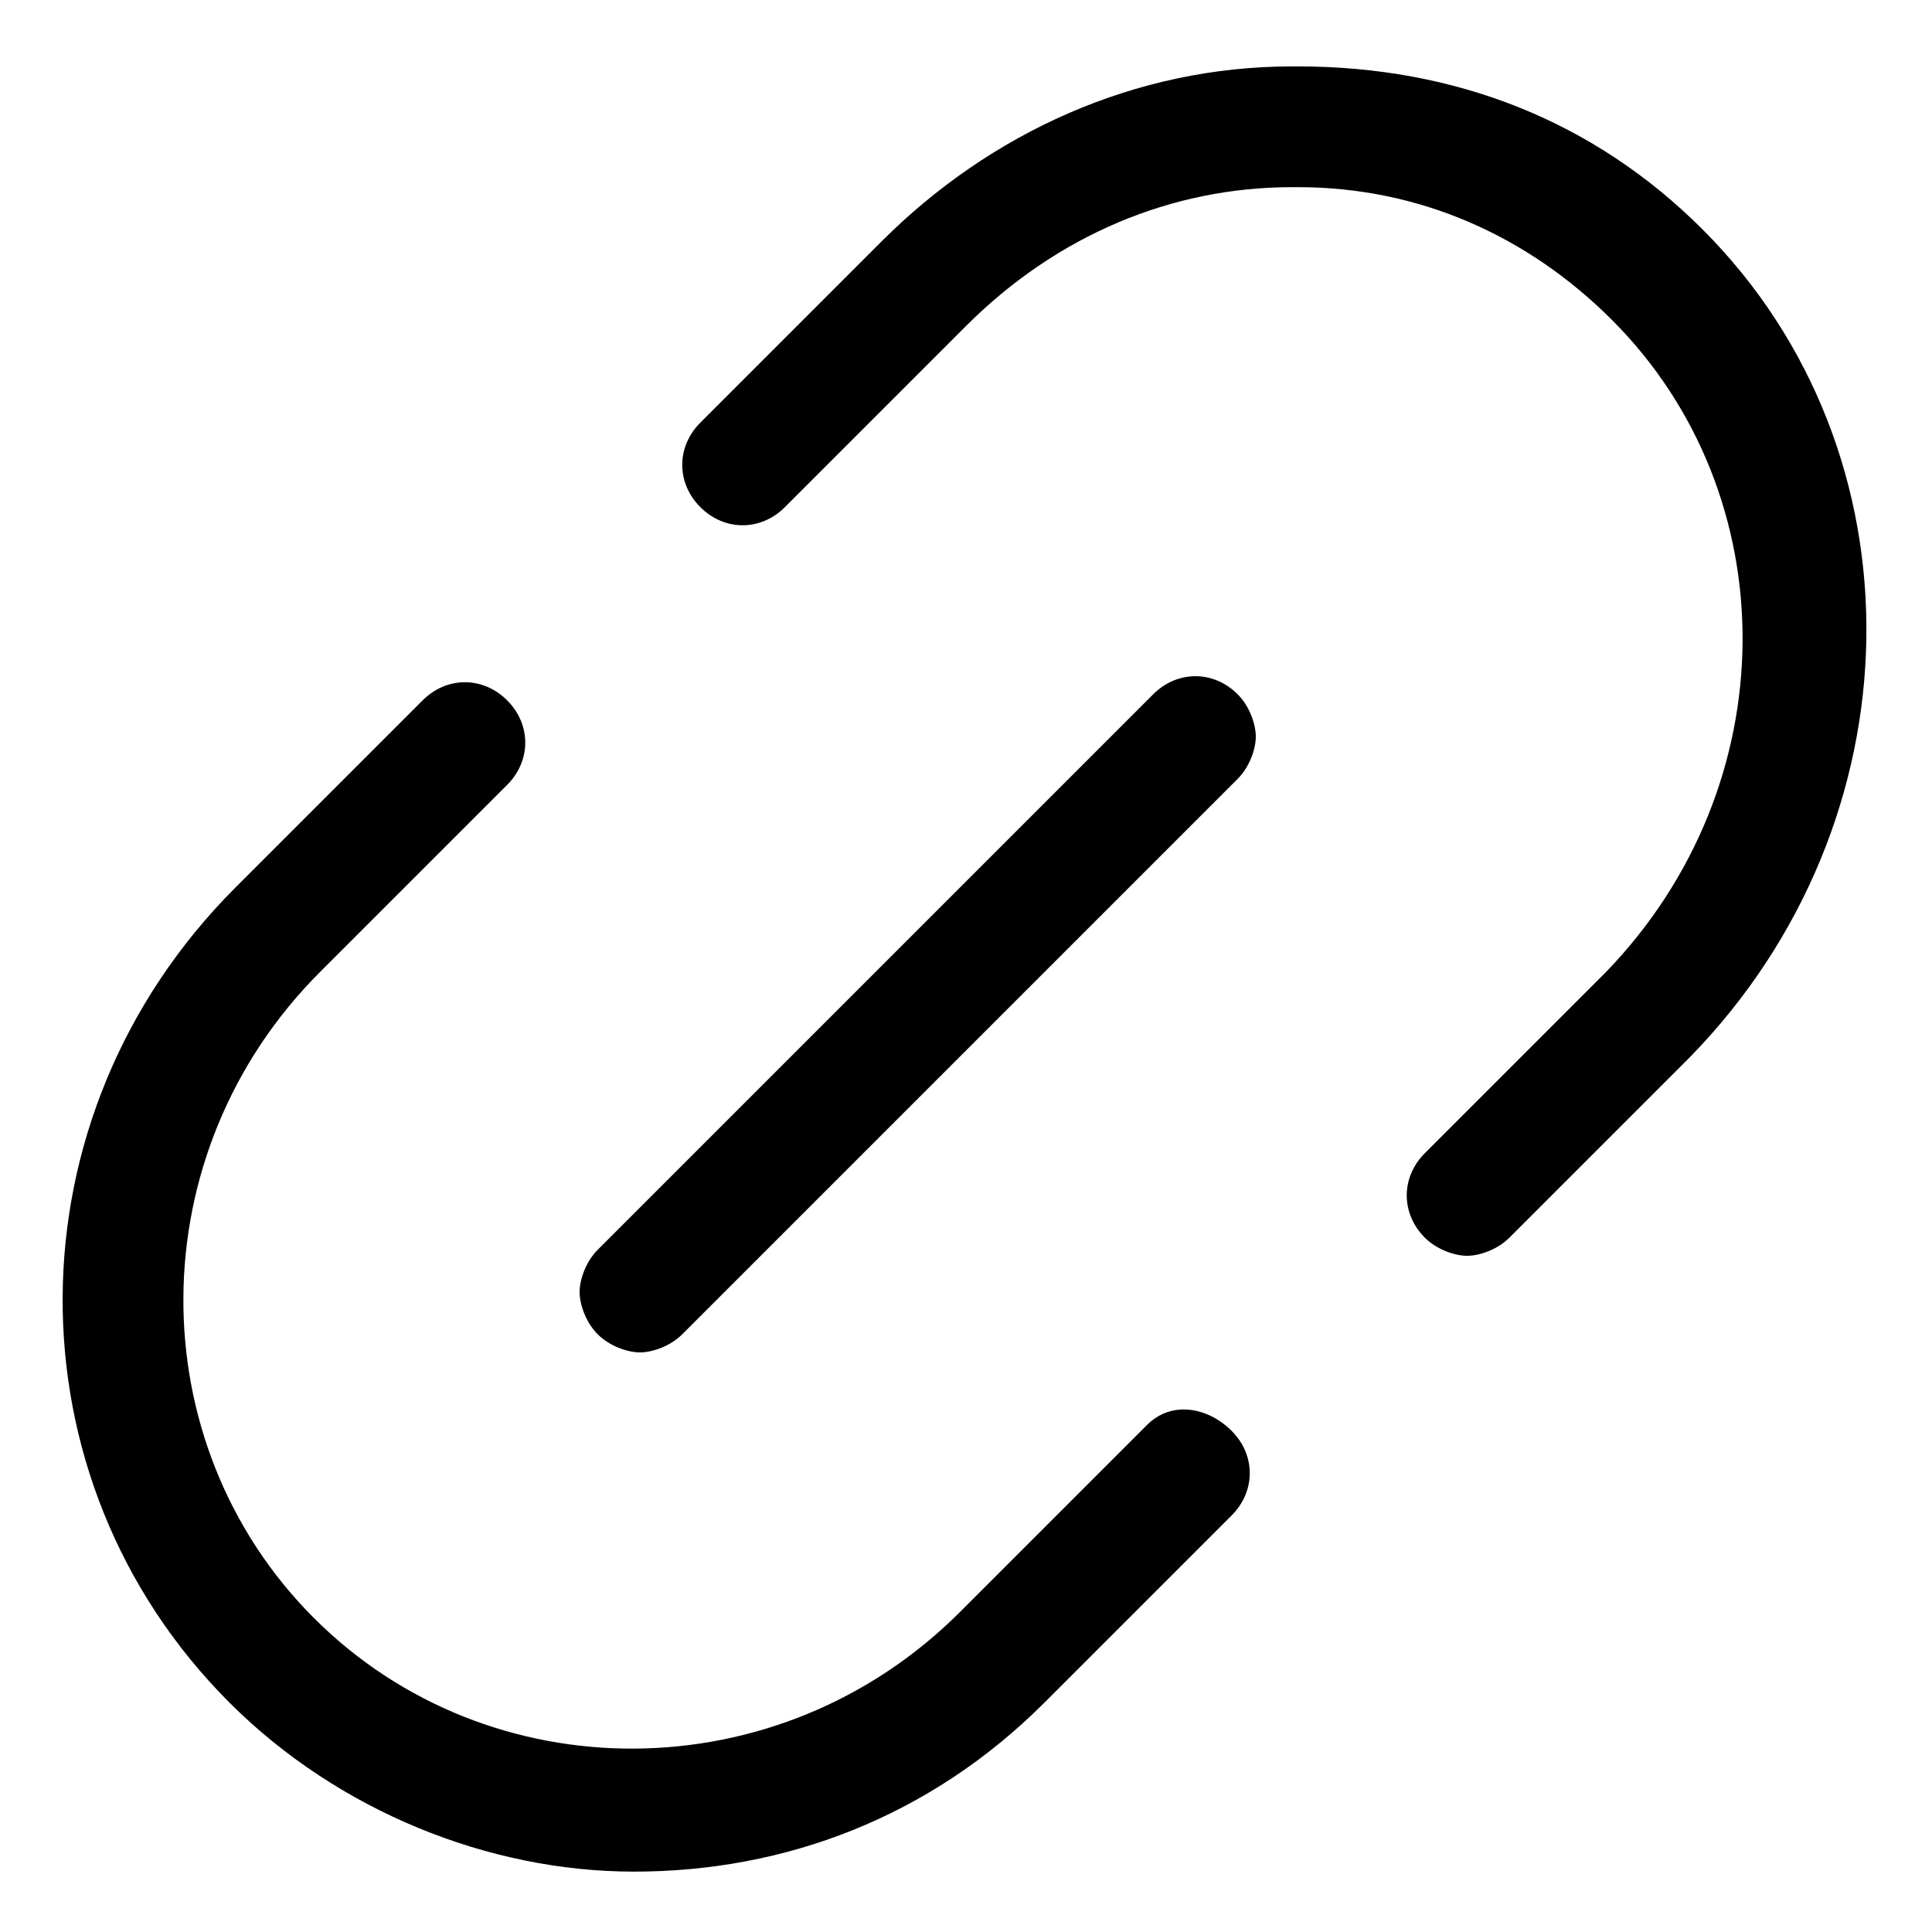
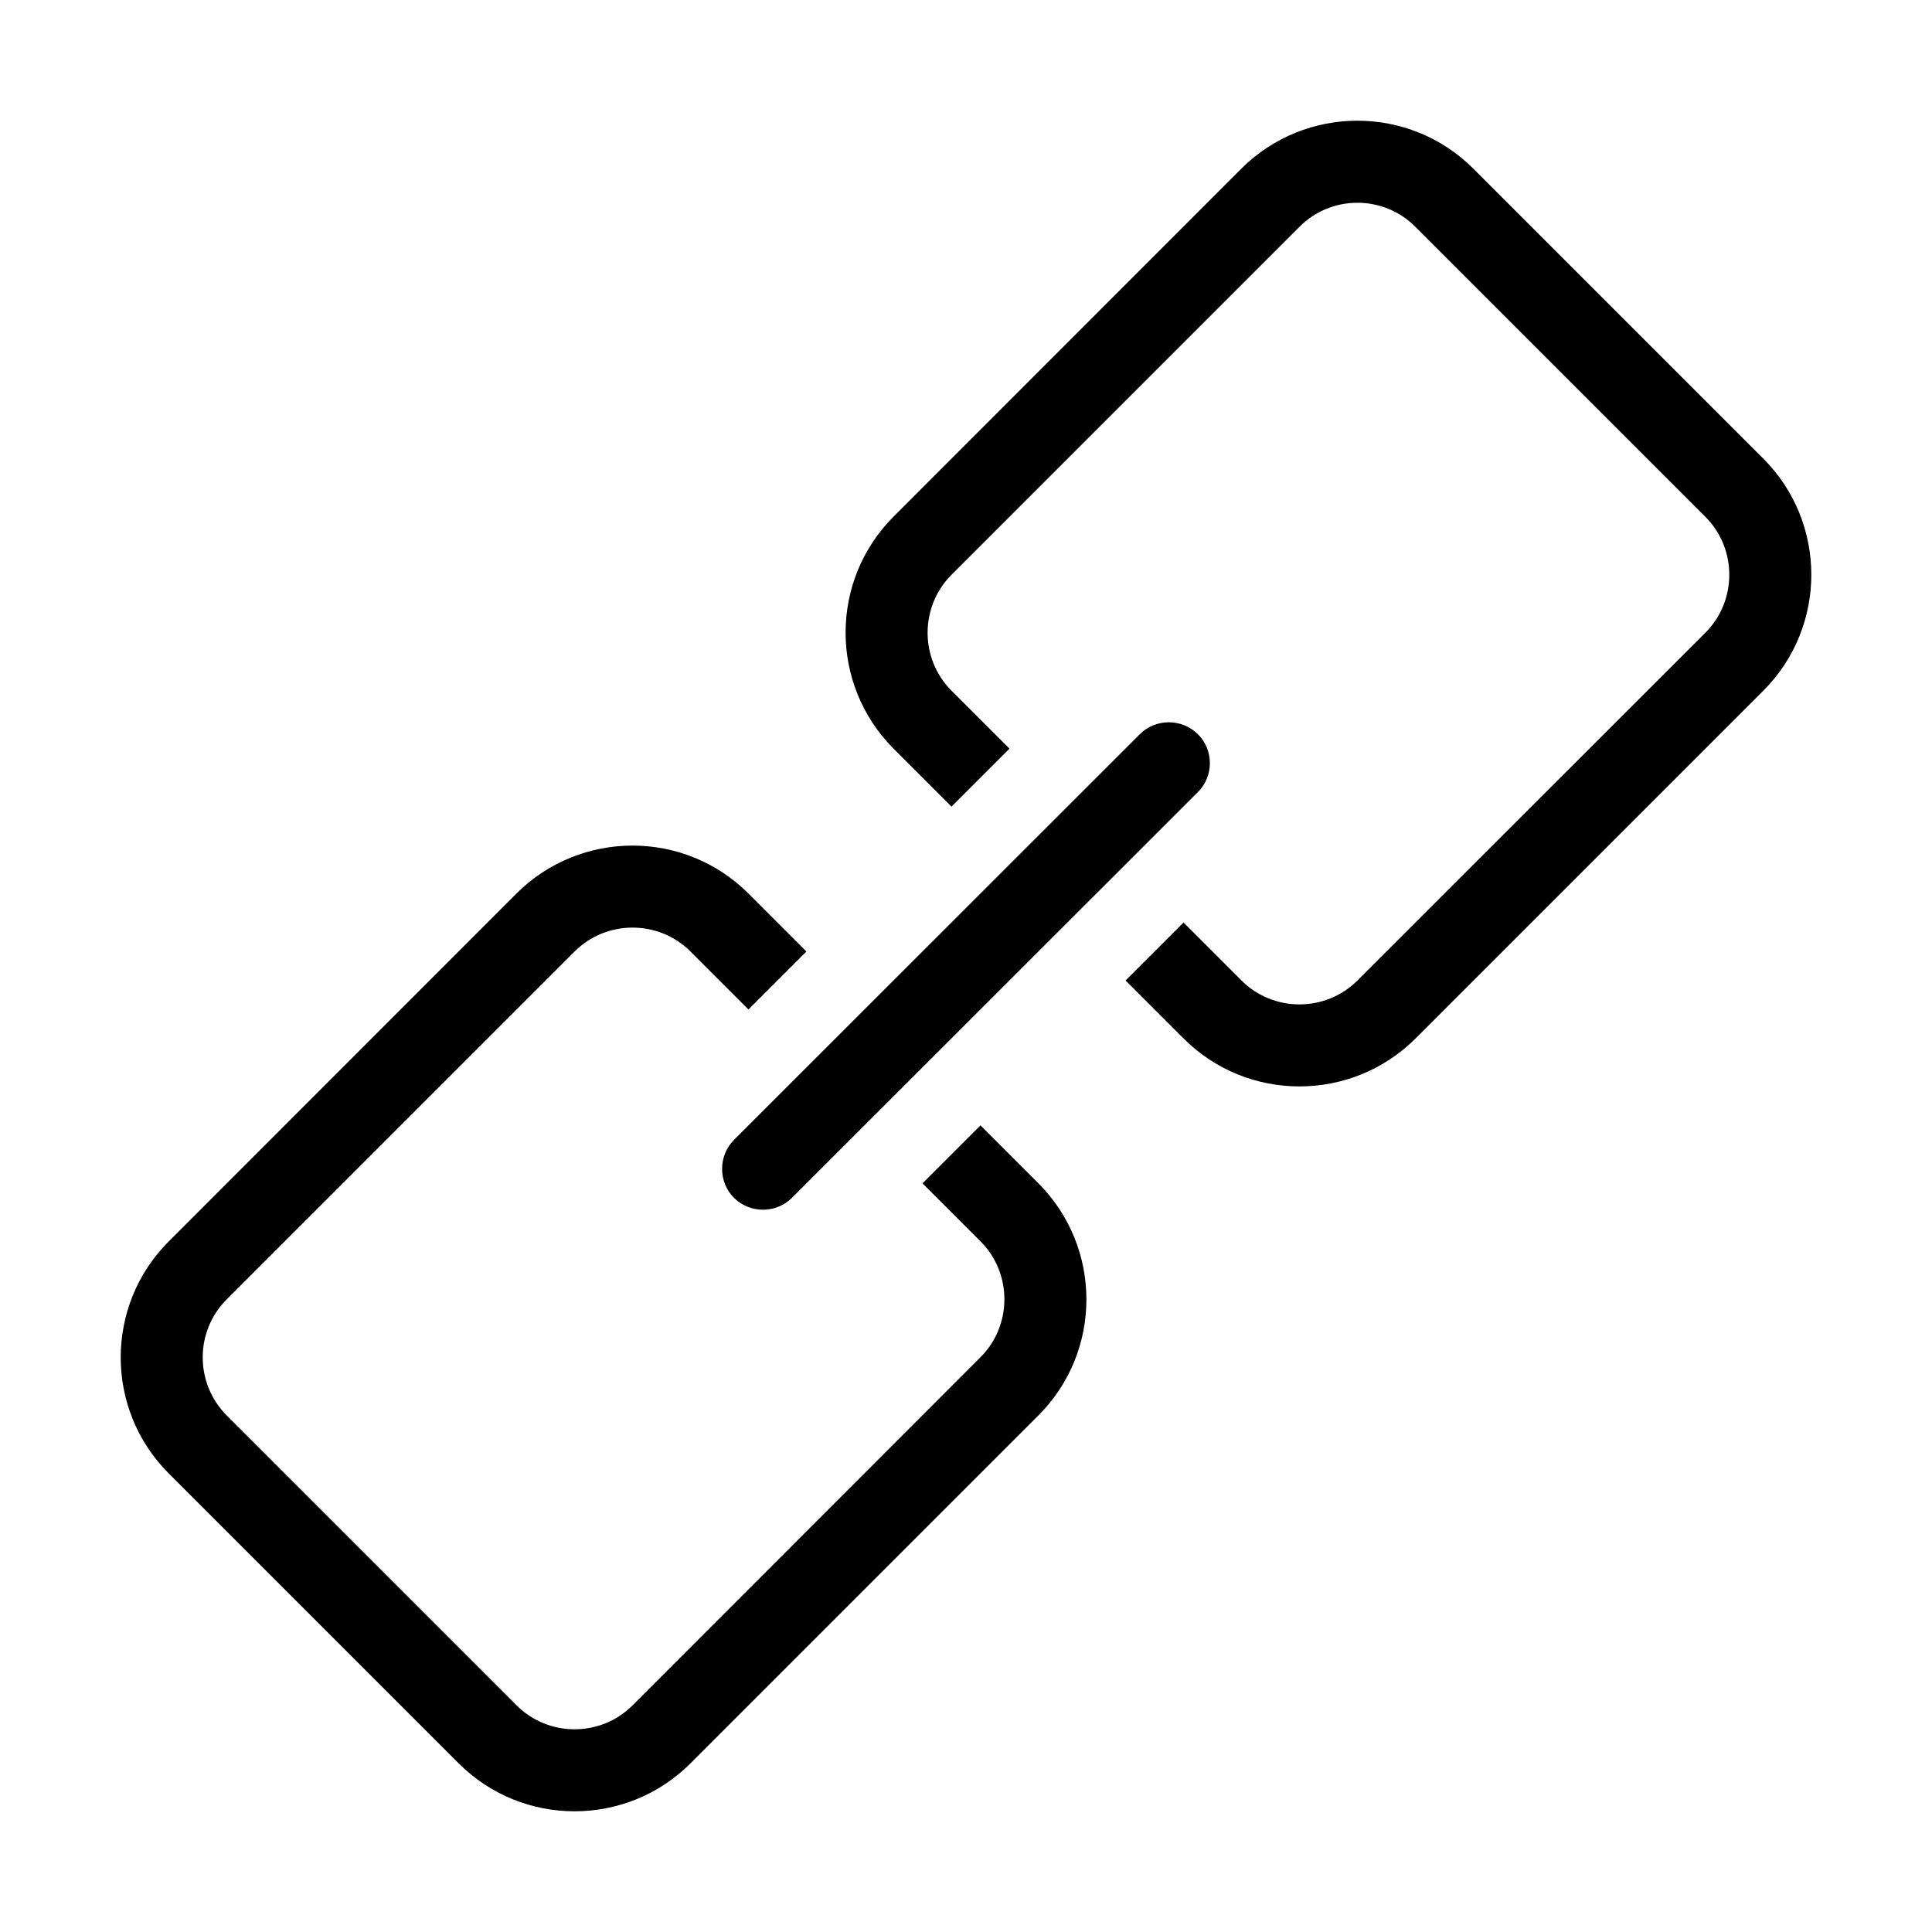
- <svg xmlns="http://www.w3.org/2000/svg" t="1675604734873" class="icon" viewBox="0 0 1024 1024" version="1.1" p-id="20095" width="200" height="200">
-   <path d="M611.2 368l-294.4 294.4c-6.4 6.4-9.6 16-9.6 22.4s3.2 16 9.6 22.4 16 9.6 22.4 9.6 16-3.2 22.4-9.6l294.4-294.4c6.4-6.4 9.6-16 9.6-22.4s-3.2-16-9.6-22.4c-12.8-12.8-32-12.8-44.8 0z" p-id="20096" />
-   <path d="M608 755.2l-99.2 99.2c-96 96-249.6 96-342.4 3.2-92.8-92.8-92.8-246.4 3.2-342.4L268.8 416c12.8-12.8 12.8-32 0-44.8s-32-12.8-44.8 0l-99.2 99.2C3.2 592 3.2 784 121.6 902.4 179.2 960 259.2 992 336 992c80 0 156.8-28.8 217.6-89.6l99.2-99.2c12.8-12.8 12.8-32 0-44.8s-32-16-44.8-3.2zM902.4 121.6c-57.6-57.6-131.2-86.4-214.4-86.4h-3.2c-83.2 0-160 35.2-217.6 92.8l-96 96c-12.8 12.8-12.8 32 0 44.8s32 12.8 44.8 0l96-96c48-48 108.8-73.6 172.8-73.6h3.2c64 0 121.6 25.6 166.4 70.4 92.8 92.8 92.8 246.4-3.2 345.6l-96 96c-12.8 12.8-12.8 32 0 44.8 6.4 6.4 16 9.6 22.4 9.6s16-3.2 22.4-9.6l96-96c121.6-124.8 124.8-320 6.4-438.4z" p-id="20097" />
+ <svg xmlns="http://www.w3.org/2000/svg" t="1650328554986" class="icon" viewBox="0 0 1024 1024" version="1.1" p-id="4790" width="200" height="200">
+   <path d="M389.018 634.88c8.499 8.397 22.323 8.397 30.72 0L634.88 419.84c8.499-8.397 8.499-22.323 0-30.72-8.499-8.397-22.323-8.397-30.72 0L389.018 604.16C380.621 612.659 380.621 626.483 389.018 634.88z" p-id="4791" />
+   <path d="M934.605 243.098 780.902 89.395c-33.894-33.894-88.986-33.894-122.982 0L473.6 273.818c-33.894 33.894-33.894 88.986 0 122.982l30.72 30.72 30.72-30.72-30.72-30.72c-16.896-16.896-16.896-44.544 0-61.44l184.422-184.422c16.896-16.998 44.544-16.998 61.44 0l153.702 153.702c16.896 16.896 16.896 44.544 0 61.44L719.462 519.68c-16.896 16.896-44.544 16.896-61.44 0l-30.72-30.72-30.72 30.72 30.72 30.72c33.894 33.894 88.986 33.894 122.982 0l184.422-184.422C968.499 332.083 968.499 276.992 934.605 243.098z" p-id="4792" />
+   <path d="M519.68 596.48l-30.72 30.72 30.72 30.72c16.896 16.896 16.896 44.544 0 61.44L335.258 903.885c-16.896 16.896-44.544 16.896-61.44 0L120.115 750.182c-16.896-16.998-16.896-44.544 0-61.44l184.422-184.422c16.896-16.896 44.544-16.896 61.44 0l30.72 30.72 30.72-30.72-30.72-30.72c-33.894-33.894-88.986-33.894-122.982 0L89.395 658.022c-33.894 33.894-33.894 88.986 0 122.88l153.702 153.702c33.894 33.894 88.986 33.894 122.88 0l184.422-184.422c33.894-33.894 33.894-88.986 0-122.982L519.68 596.48z" p-id="4793" />
</svg>
